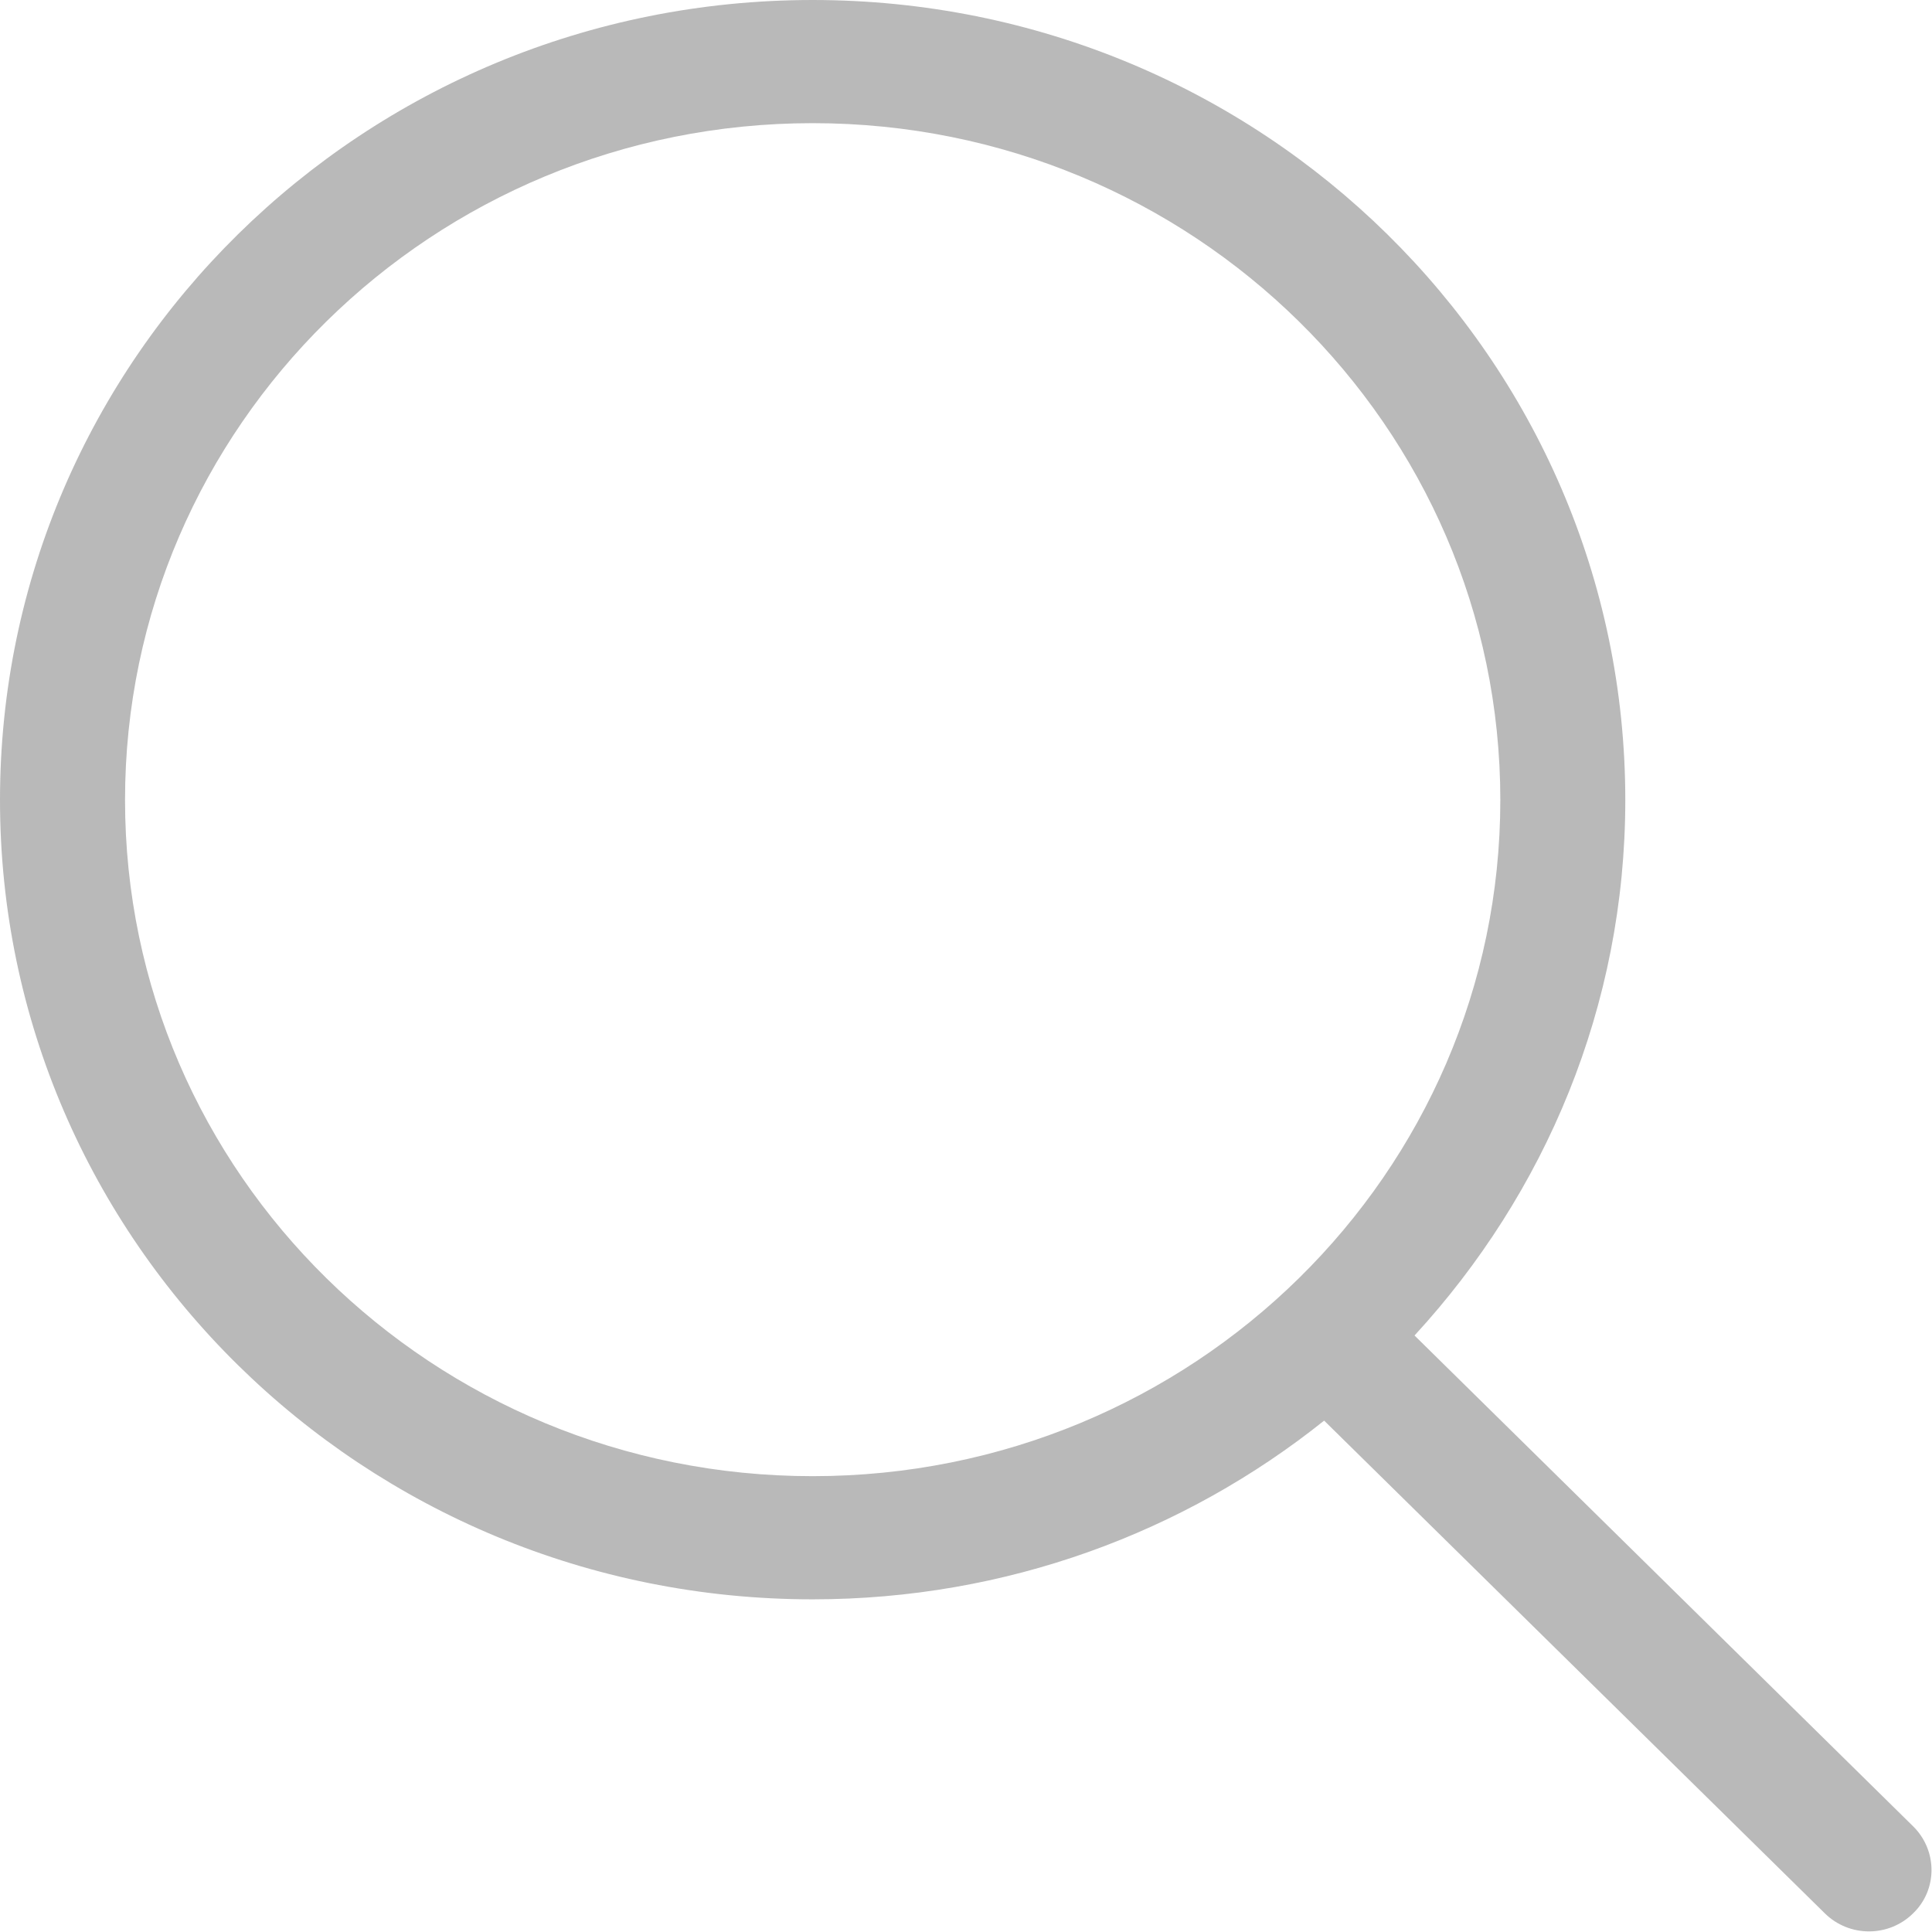
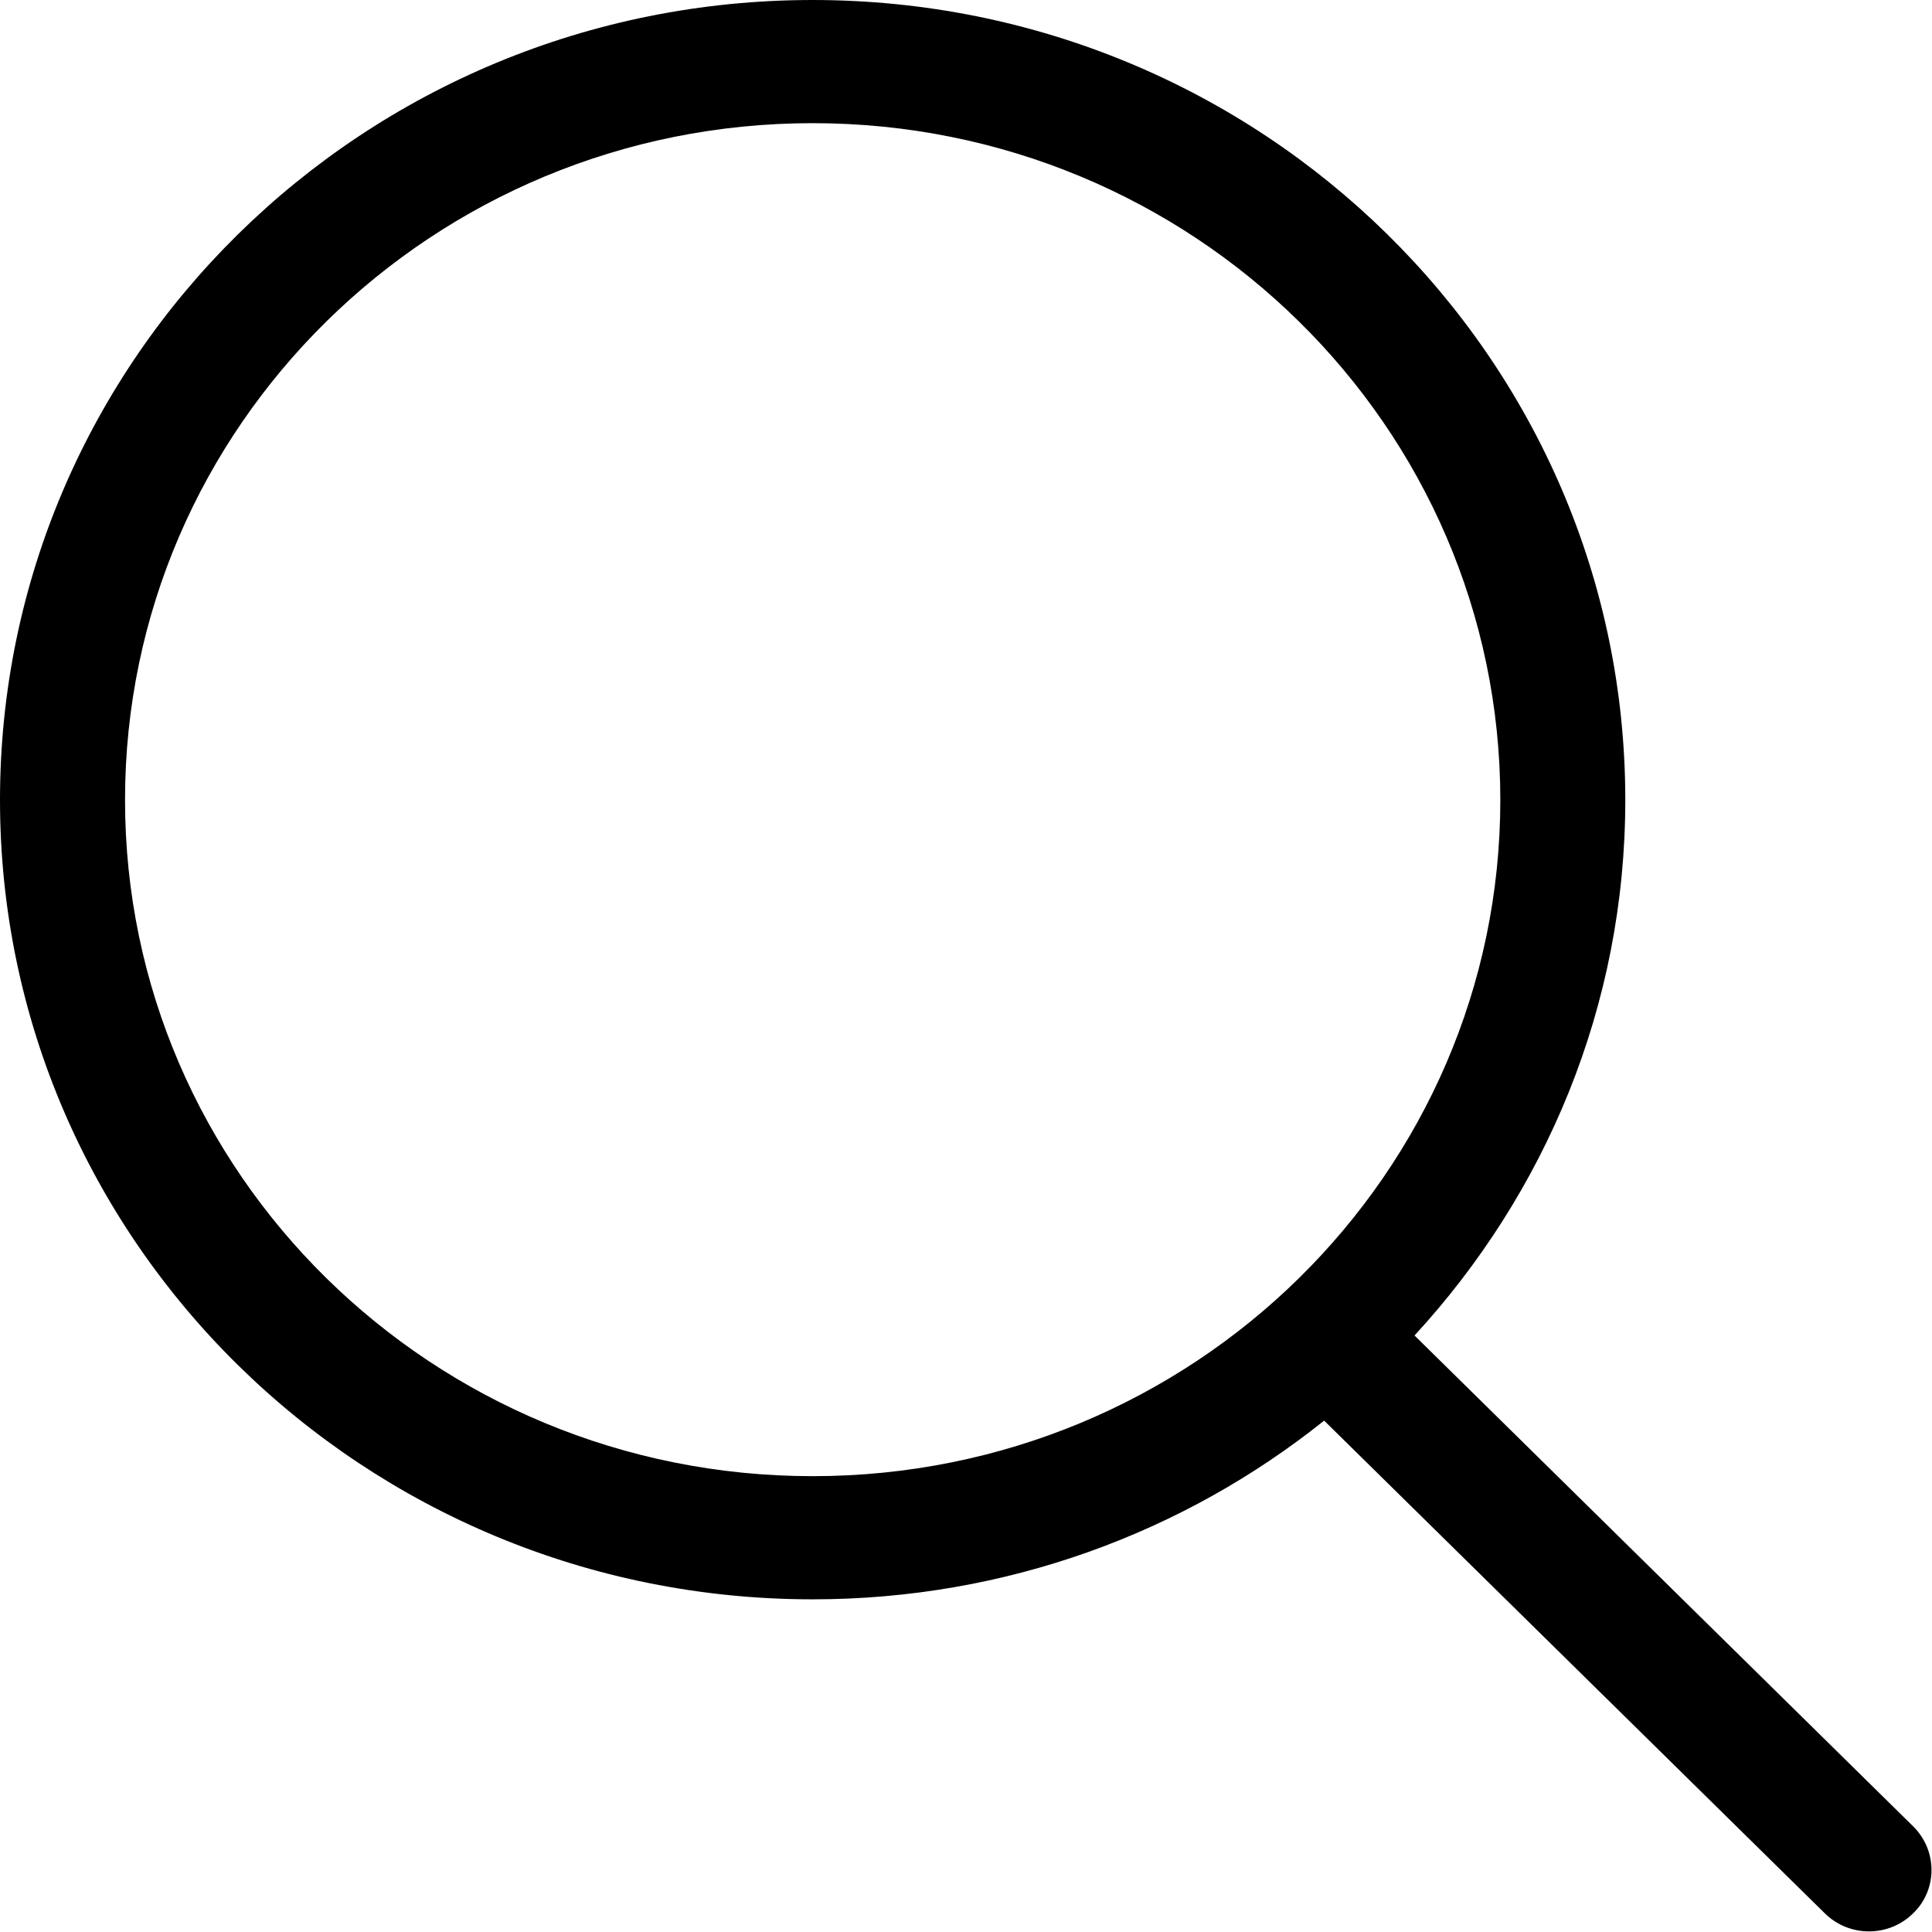
<svg xmlns="http://www.w3.org/2000/svg" width="800px" height="800px" viewBox="0 0 32 32" version="1.1">
  <defs>

</defs>
  <g id="Page-1" stroke="none" stroke-width="1" fill="none" fill-rule="evenodd">
-     <g id="Icon-Set" transform="translate(-256, -1139)" fill="rgba(138, 138, 138, .6)">
+     <g id="Icon-Set" transform="translate(-256, -1139)" fill="black">
      <path d="M269.46,1163.45 C263.17,1163.45 258.071,1158.44 258.071,1152.25 C258.071,1146.06 263.17,1141.04 269.46,1141.04 C275.75,1141.04 280.85,1146.06 280.85,1152.25 C280.85,1158.44 275.75,1163.45 269.46,1163.45 L269.46,1163.45 Z M287.688,1169.25 L279.429,1161.12 C281.591,1158.77 282.92,1155.67 282.92,1152.25 C282.92,1144.93 276.894,1139 269.46,1139 C262.026,1139 256,1144.93 256,1152.25 C256,1159.56 262.026,1165.49 269.46,1165.49 C272.672,1165.49 275.618,1164.38 277.932,1162.53 L286.224,1170.69 C286.629,1171.09 287.284,1171.09 287.688,1170.69 C288.093,1170.3 288.093,1169.65 287.688,1169.25 L287.688,1169.25 Z" id="search">

</path>
    </g>
  </g>
</svg>
